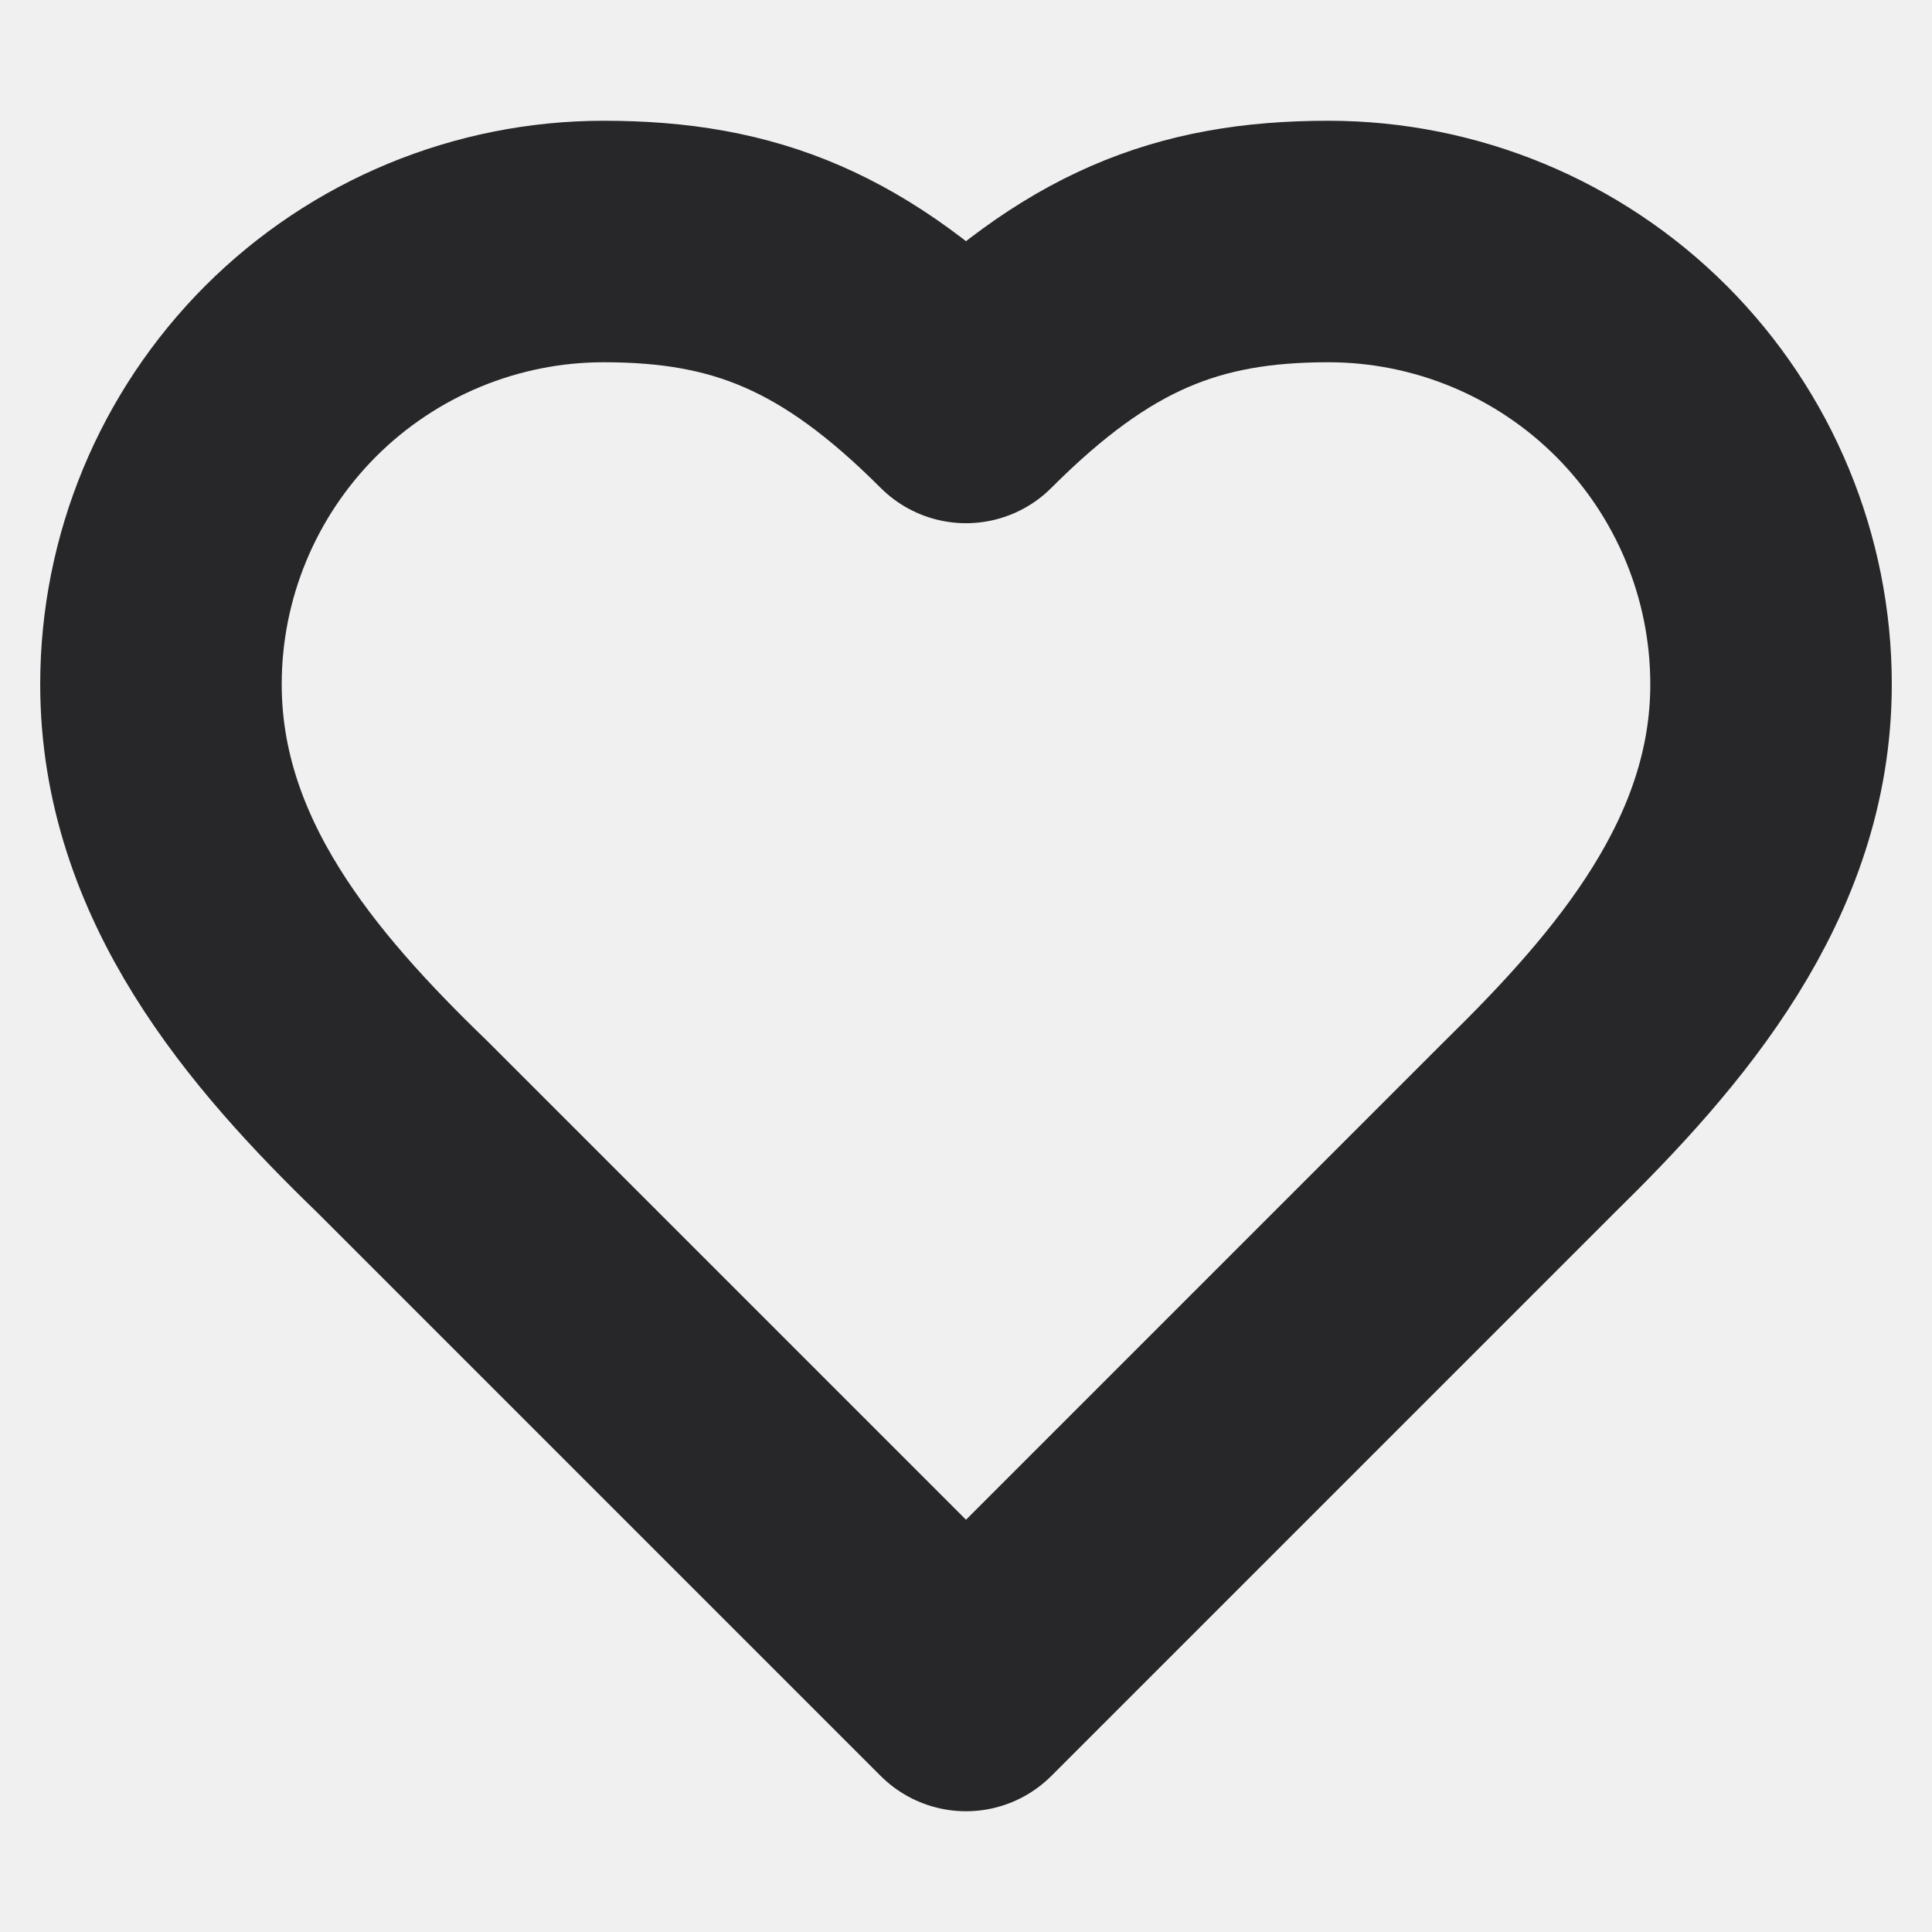
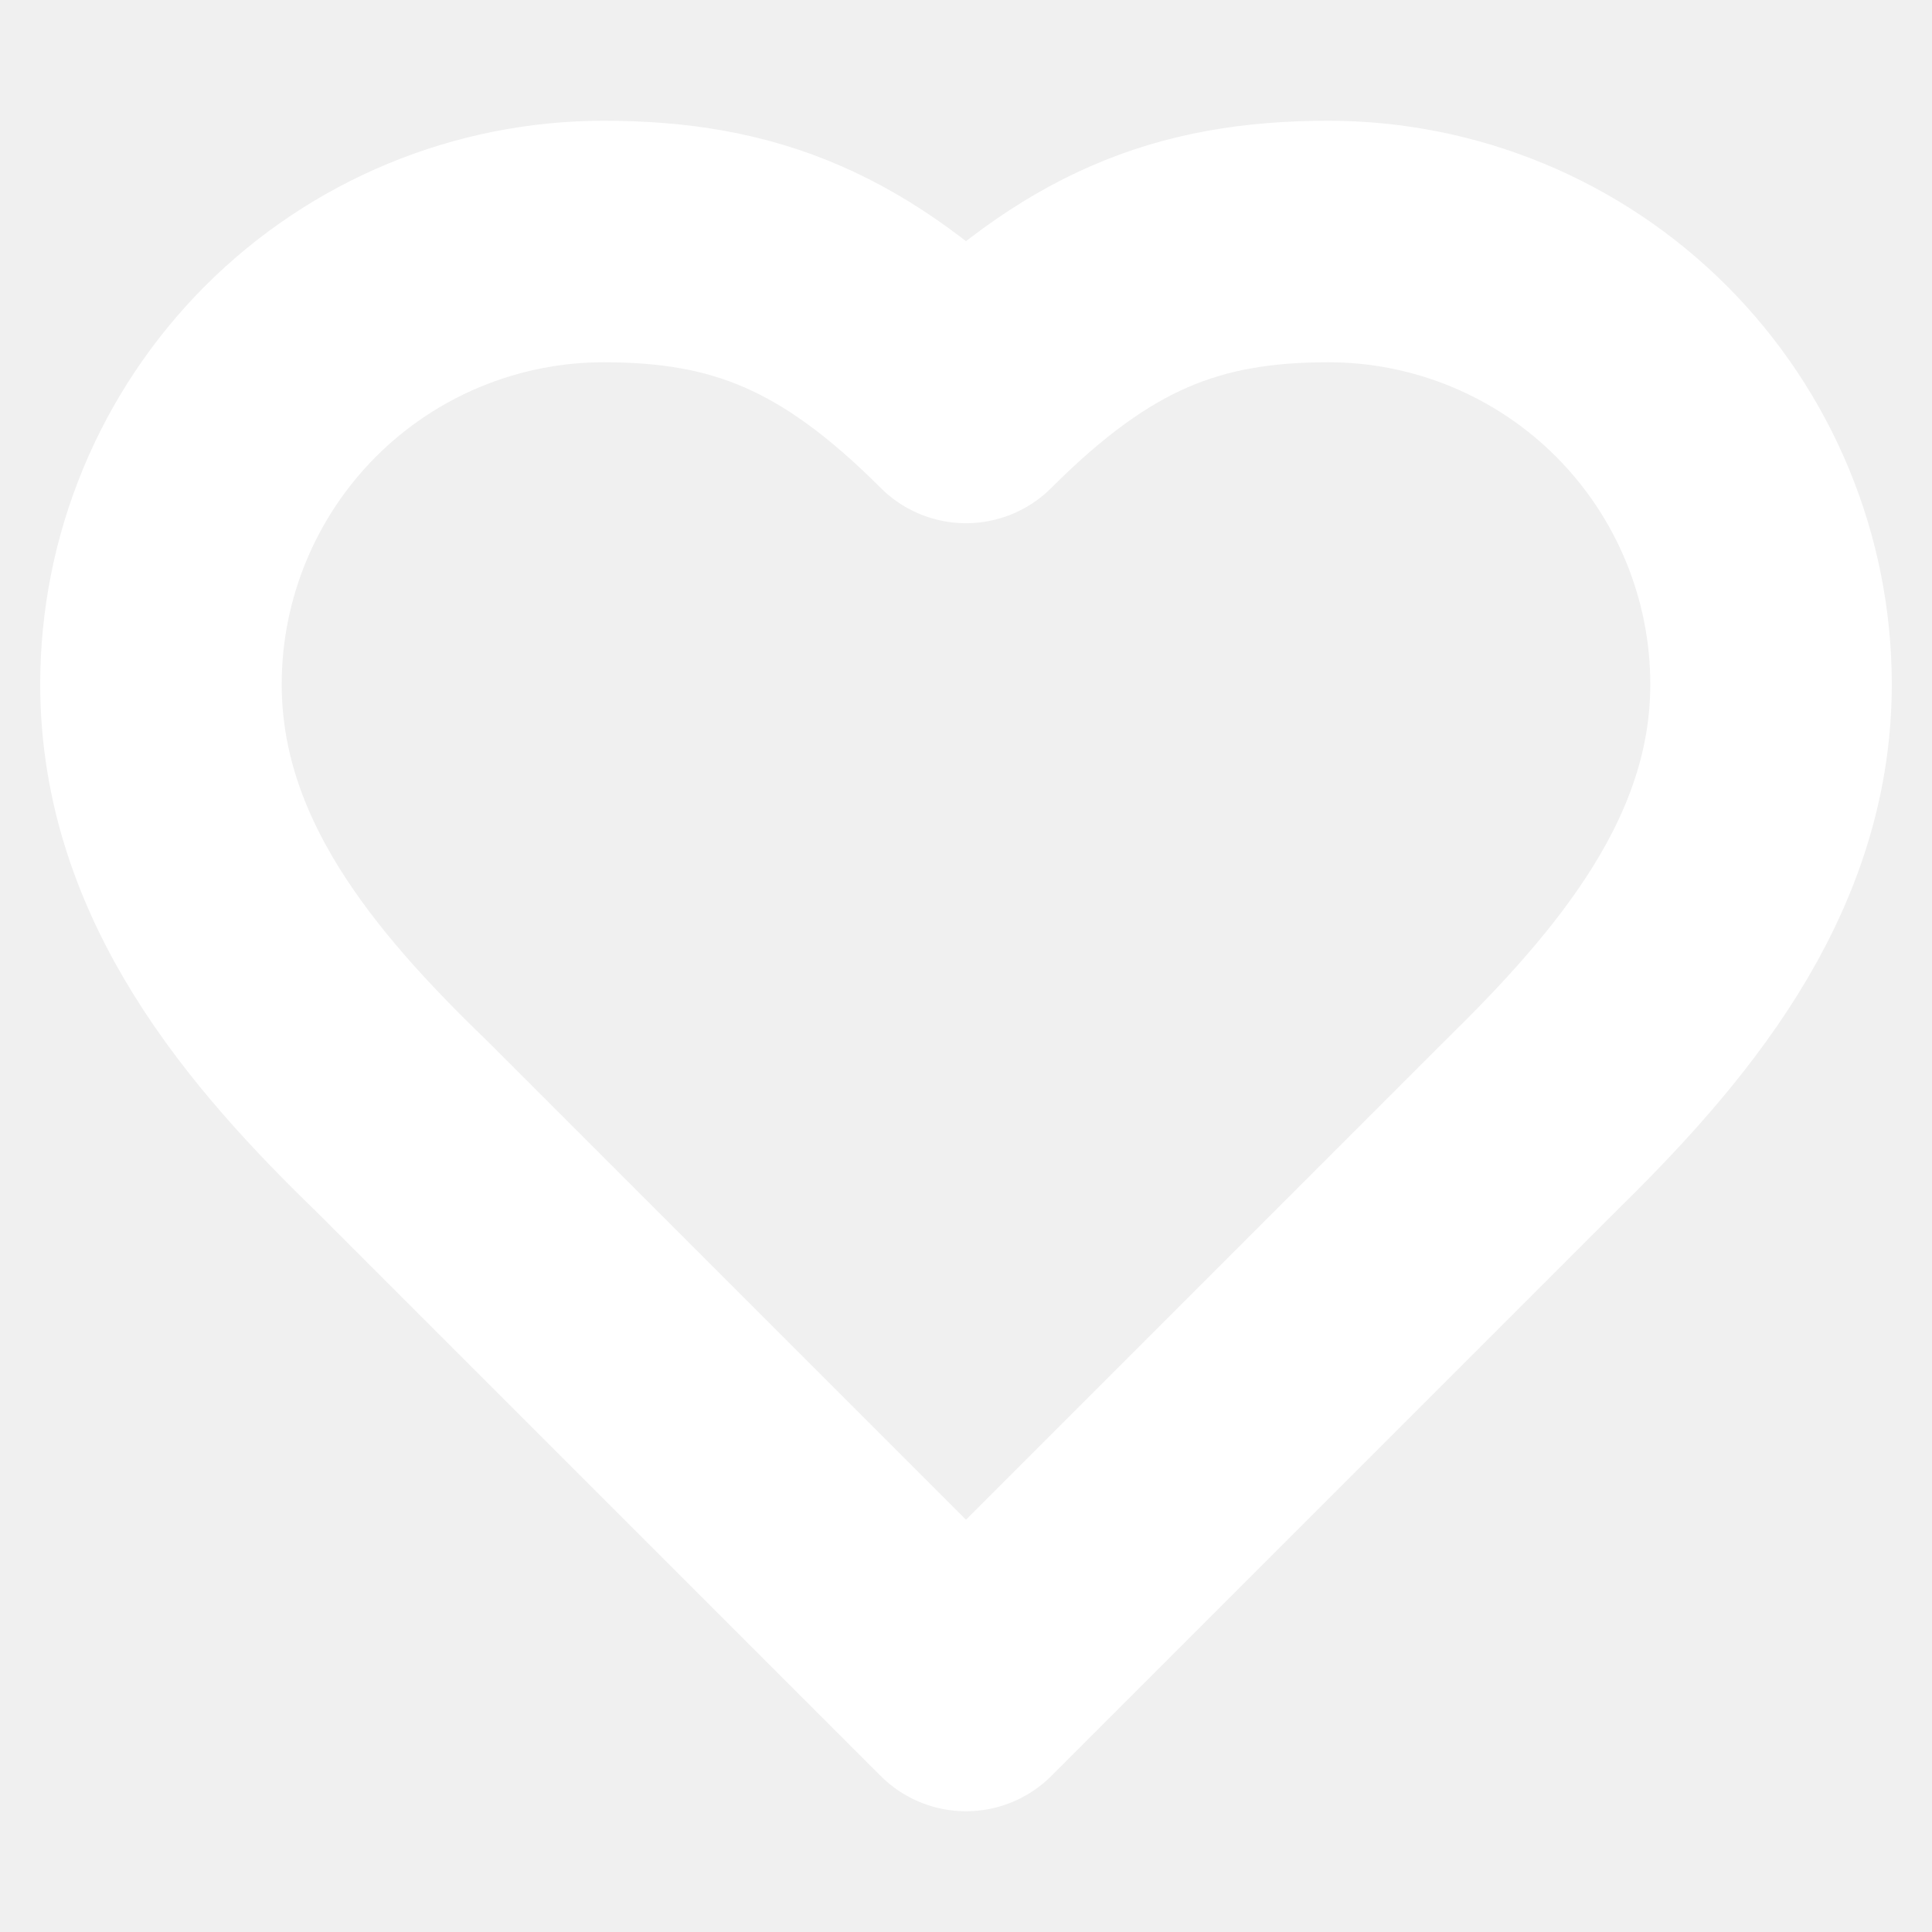
<svg xmlns="http://www.w3.org/2000/svg" preserveAspectRatio="none" overflow="visible" style="display: block;" width="16" height="16" viewBox="0 0 16 16" fill="none">
  <g id="heart">
-     <path id="Vector" d="M12.667 9.333C13.66 8.36 14.667 7.193 14.667 5.667C14.667 4.694 14.28 3.762 13.593 3.074C12.905 2.386 11.973 2 11 2C9.827 2 9 2.333 8 3.333C7 2.333 6.173 2 5 2C4.028 2 3.095 2.386 2.407 3.074C1.72 3.762 1.333 4.694 1.333 5.667C1.333 7.2 2.333 8.367 3.333 9.333L8 14L12.667 9.333Z" stroke-width="2" stroke-linecap="round" stroke-linejoin="round" stroke="#27272A" />
+     <path id="Vector" d="M12.667 9.333C13.66 8.36 14.667 7.193 14.667 5.667C14.667 4.694 14.28 3.762 13.593 3.074C12.905 2.386 11.973 2 11 2C9.827 2 9 2.333 8 3.333C7 2.333 6.173 2 5 2C4.028 2 3.095 2.386 2.407 3.074C1.72 3.762 1.333 4.694 1.333 5.667C1.333 7.2 2.333 8.367 3.333 9.333L8 14L12.667 9.333Z" stroke-width="2" stroke-linecap="round" stroke-linejoin="round" stroke="#FFFFFF" />
  </g>
</svg>
